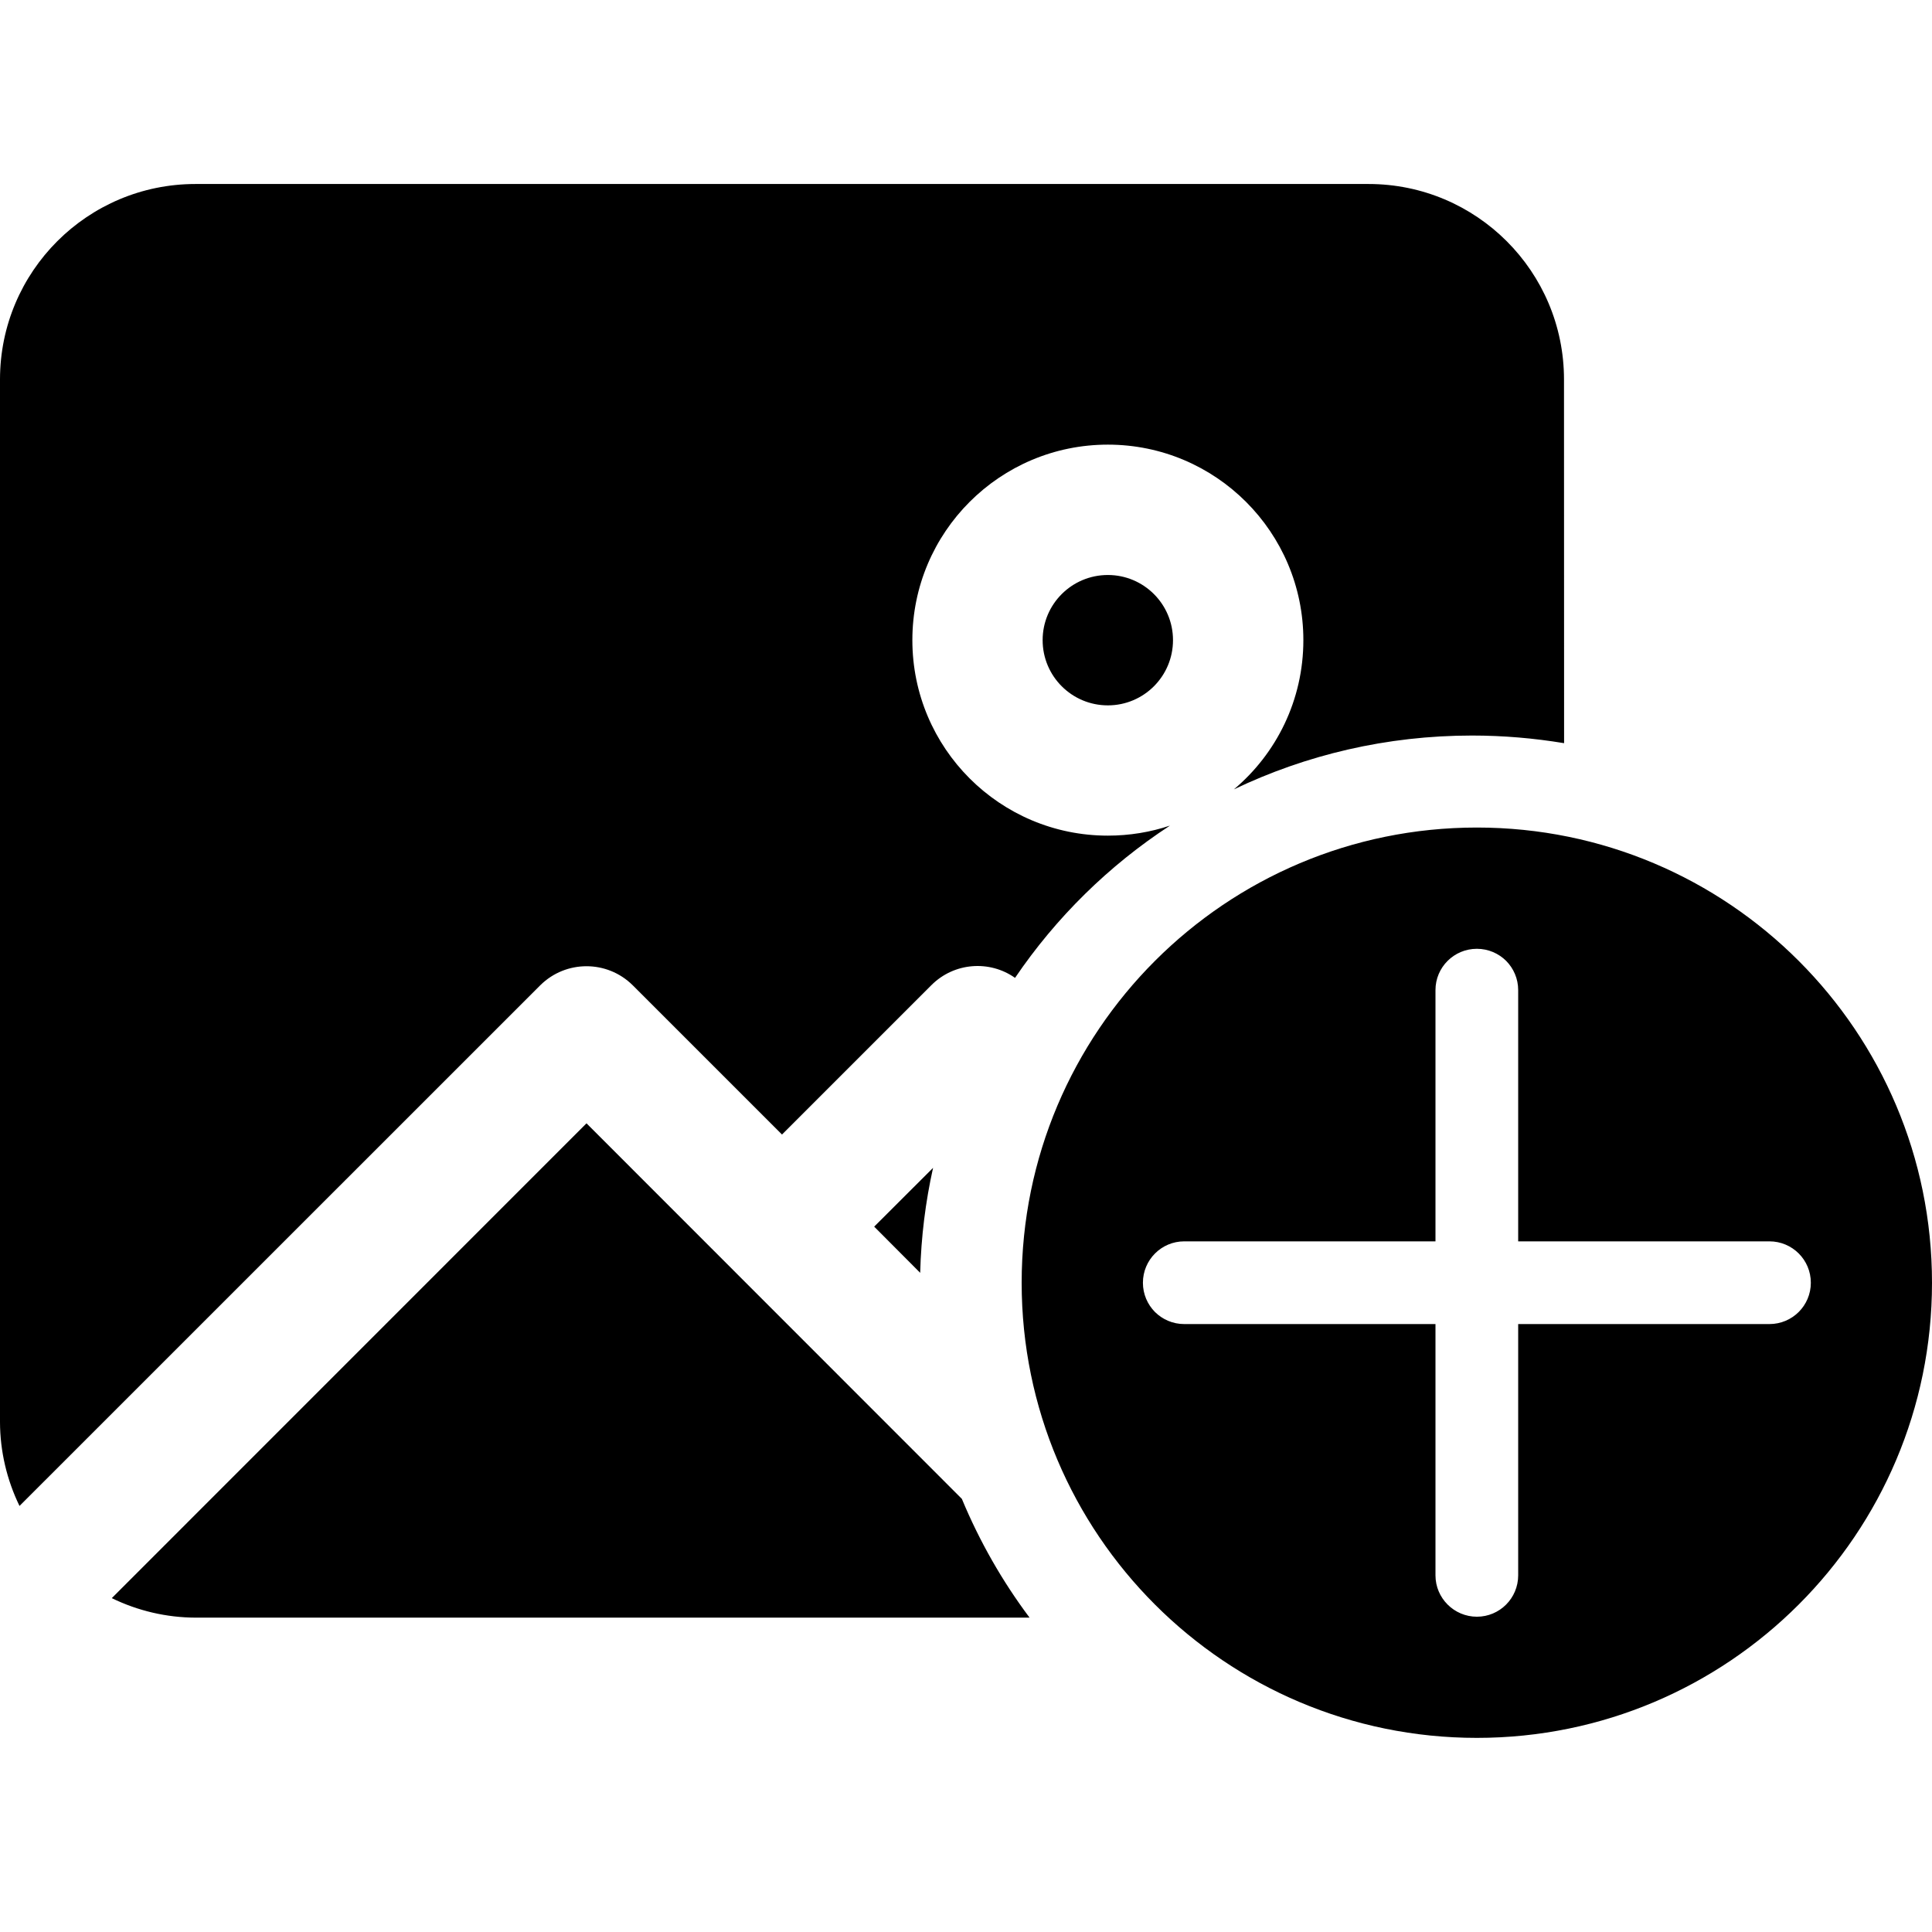
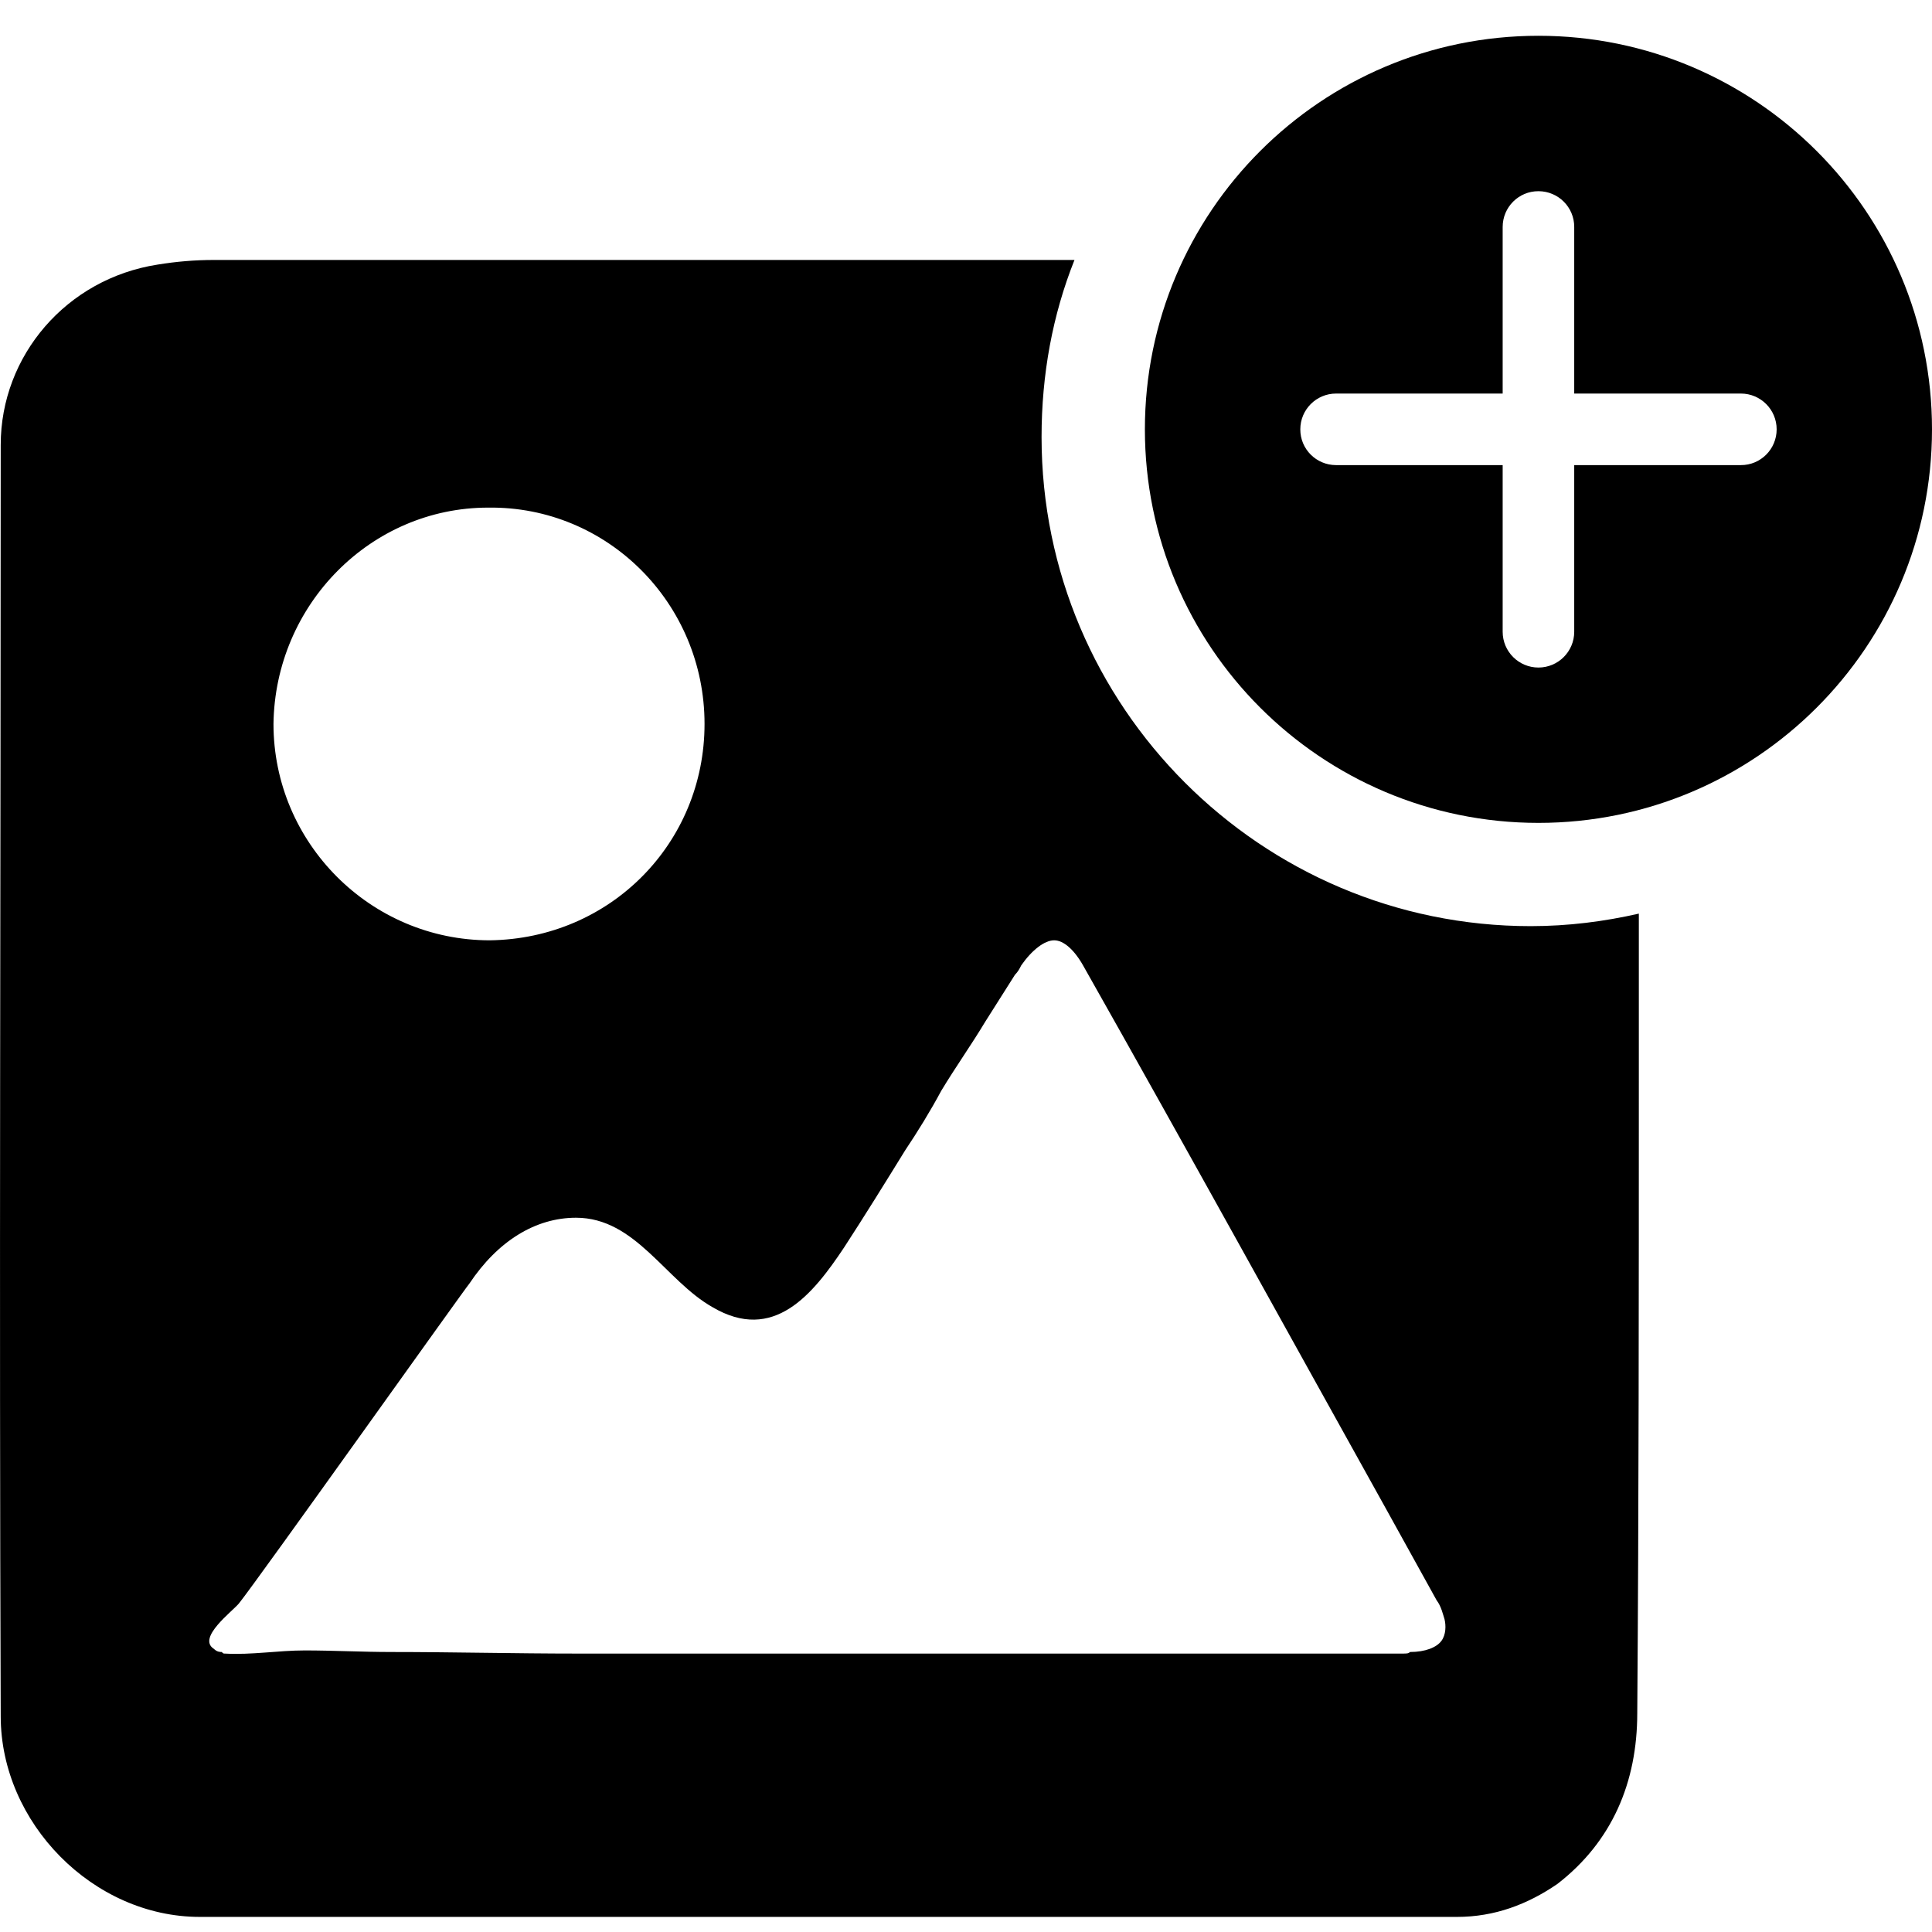
- <svg xmlns="http://www.w3.org/2000/svg" width="21px" height="21px" viewBox="0 0 21 21" version="1.1">
+ <svg xmlns="http://www.w3.org/2000/svg" width="27px" height="27px" viewBox="0 0 27 27" version="1.1">
  <g id="Image-add" stroke="none" stroke-width="1" fill="none" fill-rule="evenodd">
-     <path d="M16.053,8.995 C18.785,8.995 21,11.21 21,13.943 C21,16.675 18.785,18.89 16.053,18.89 C13.32,18.89 11.105,16.675 11.105,13.943 C11.105,11.21 13.32,8.995 16.053,8.995 Z M6.375,12.21 L10.455,16.292 C10.647,16.754 10.895,17.188 11.191,17.583 L2.125,17.583 C1.809,17.582 1.498,17.509 1.215,17.371 L6.375,12.21 Z M16.053,10.313 C15.804,10.313 15.603,10.514 15.603,10.762 L15.603,13.493 L12.872,13.493 C12.624,13.493 12.423,13.694 12.423,13.943 C12.423,14.067 12.473,14.179 12.554,14.261 C12.636,14.342 12.748,14.392 12.872,14.392 L15.603,14.392 L15.603,17.123 C15.603,17.247 15.653,17.359 15.735,17.441 C15.816,17.522 15.929,17.573 16.053,17.573 C16.301,17.573 16.502,17.372 16.502,17.123 L16.502,14.392 L19.233,14.392 C19.482,14.392 19.683,14.191 19.683,13.943 C19.683,13.694 19.482,13.493 19.233,13.493 L16.502,13.493 L16.502,10.762 C16.502,10.638 16.452,10.526 16.371,10.444 C16.289,10.363 16.177,10.313 16.053,10.313 Z M14.875,2 C16.049,2 17,2.951 17,4.125 L17.001,8.078 C16.675,8.024 16.341,7.995 16,7.995 C15.073,7.995 14.196,8.205 13.412,8.58 C13.874,8.192 14.167,7.609 14.167,6.958 C14.167,5.785 13.215,4.833 12.042,4.833 C10.868,4.833 9.917,5.785 9.917,6.958 C9.917,8.132 10.868,9.083 12.042,9.083 C12.278,9.083 12.505,9.045 12.717,8.974 C12.052,9.408 11.479,9.972 11.033,10.629 C10.757,10.434 10.372,10.46 10.124,10.708 L8.5,12.332 L6.876,10.708 C6.598,10.434 6.152,10.434 5.874,10.708 L0.212,16.369 C0.074,16.085 0.001,15.774 1.49213975e-13,15.458 L1.49213975e-13,4.125 C1.49213975e-13,2.951 0.951,2 2.125,2 L14.875,2 Z M10.002,13.835 L9.502,13.333 L10.142,12.694 C10.06,13.063 10.012,13.444 10.002,13.835 Z M12.042,6.25 C12.433,6.25 12.75,6.567 12.75,6.958 C12.75,7.35 12.433,7.667 12.042,7.667 C11.65,7.667 11.333,7.35 11.333,6.958 C11.333,6.567 11.65,6.25 12.042,6.25 Z" id="Combined-Shape" fill="#000000" fill-rule="nonzero" />
+     <g id="image-upload" transform="translate(0, 0.5)" fill="#000000" fill-rule="nonzero">
+       <path d="M21.392,12.443 C17.624,12.443 14.556,9.376 14.556,5.608 C14.556,4.732 14.71,3.9 15.016,3.133 L2.989,3.133 C2.726,3.133 2.463,3.155 2.201,3.198 C0.93,3.396 0.01,4.469 0.01,5.718 C0.01,11.655 -0.012,17.57 0.01,23.485 C0.01,24.975 1.302,26.289 2.792,26.289 L20.362,26.289 C20.888,26.289 21.348,26.114 21.764,25.829 C22.531,25.237 22.881,24.405 22.881,23.441 C22.903,20.505 22.903,17.548 22.903,14.59 L22.903,12.268 C22.421,12.378 21.917,12.443 21.392,12.443 Z M6.823,6.594 C8.488,6.572 9.846,7.931 9.846,9.617 C9.846,11.282 8.532,12.619 6.845,12.641 C5.18,12.641 3.822,11.282 3.822,9.617 C3.844,7.952 5.18,6.594 6.823,6.594 Z M20.143,22.433 C20.077,22.521 19.924,22.587 19.705,22.587 C19.683,22.609 19.661,22.609 19.595,22.609 L8.072,22.609 C7.195,22.609 6.319,22.587 5.465,22.587 C5.07,22.587 4.654,22.565 4.26,22.565 C3.887,22.565 3.515,22.63 3.143,22.609 C3.121,22.609 3.121,22.609 3.099,22.587 C3.077,22.587 3.033,22.587 2.989,22.543 C2.748,22.389 3.252,22.017 3.34,21.907 C3.603,21.579 6.516,17.482 6.56,17.438 C6.954,16.847 7.48,16.518 8.05,16.518 C8.882,16.518 9.299,17.395 9.956,17.767 C10.81,18.271 11.358,17.592 11.796,16.934 C12.081,16.496 12.366,16.036 12.65,15.576 C12.826,15.313 13.001,15.029 13.154,14.744 C13.352,14.415 13.571,14.108 13.768,13.78 L14.184,13.123 C14.228,13.079 14.25,13.035 14.272,12.991 C14.425,12.772 14.6,12.641 14.732,12.641 C14.863,12.641 15.016,12.772 15.148,13.013 C16.572,15.532 17.996,18.118 19.398,20.637 L20.077,21.864 C20.143,21.951 20.165,22.061 20.187,22.127 C20.209,22.214 20.209,22.346 20.143,22.433 Z" id="Shape" />
+     </g>
+     <path d="M21.5,0.5 C24.537,0.5 27,2.963 27,6 C27,9.037 24.537,11.5 21.5,11.5 C18.463,11.5 16,9.037 16,6 C16,2.963 18.463,0.5 21.5,0.5 Z M21.5,2.672 C21.224,2.671 21,2.895 21,3.172 L21,5.5 L18.672,5.5 C18.396,5.5 18.172,5.724 18.172,6 C18.171,6.276 18.395,6.5 18.672,6.5 L21,6.5 L21,8.829 C21,9.105 21.224,9.329 21.5,9.329 C21.776,9.329 22,9.105 22,8.829 L22,6.5 L24.329,6.5 C24.605,6.501 24.829,6.277 24.829,6 C24.829,5.724 24.605,5.5 24.329,5.5 L22,5.5 L22,3.172 C22.001,2.896 21.777,2.672 21.5,2.672 Z" id="Shape" fill="#000000" fill-rule="nonzero" />
  </g>
</svg>
